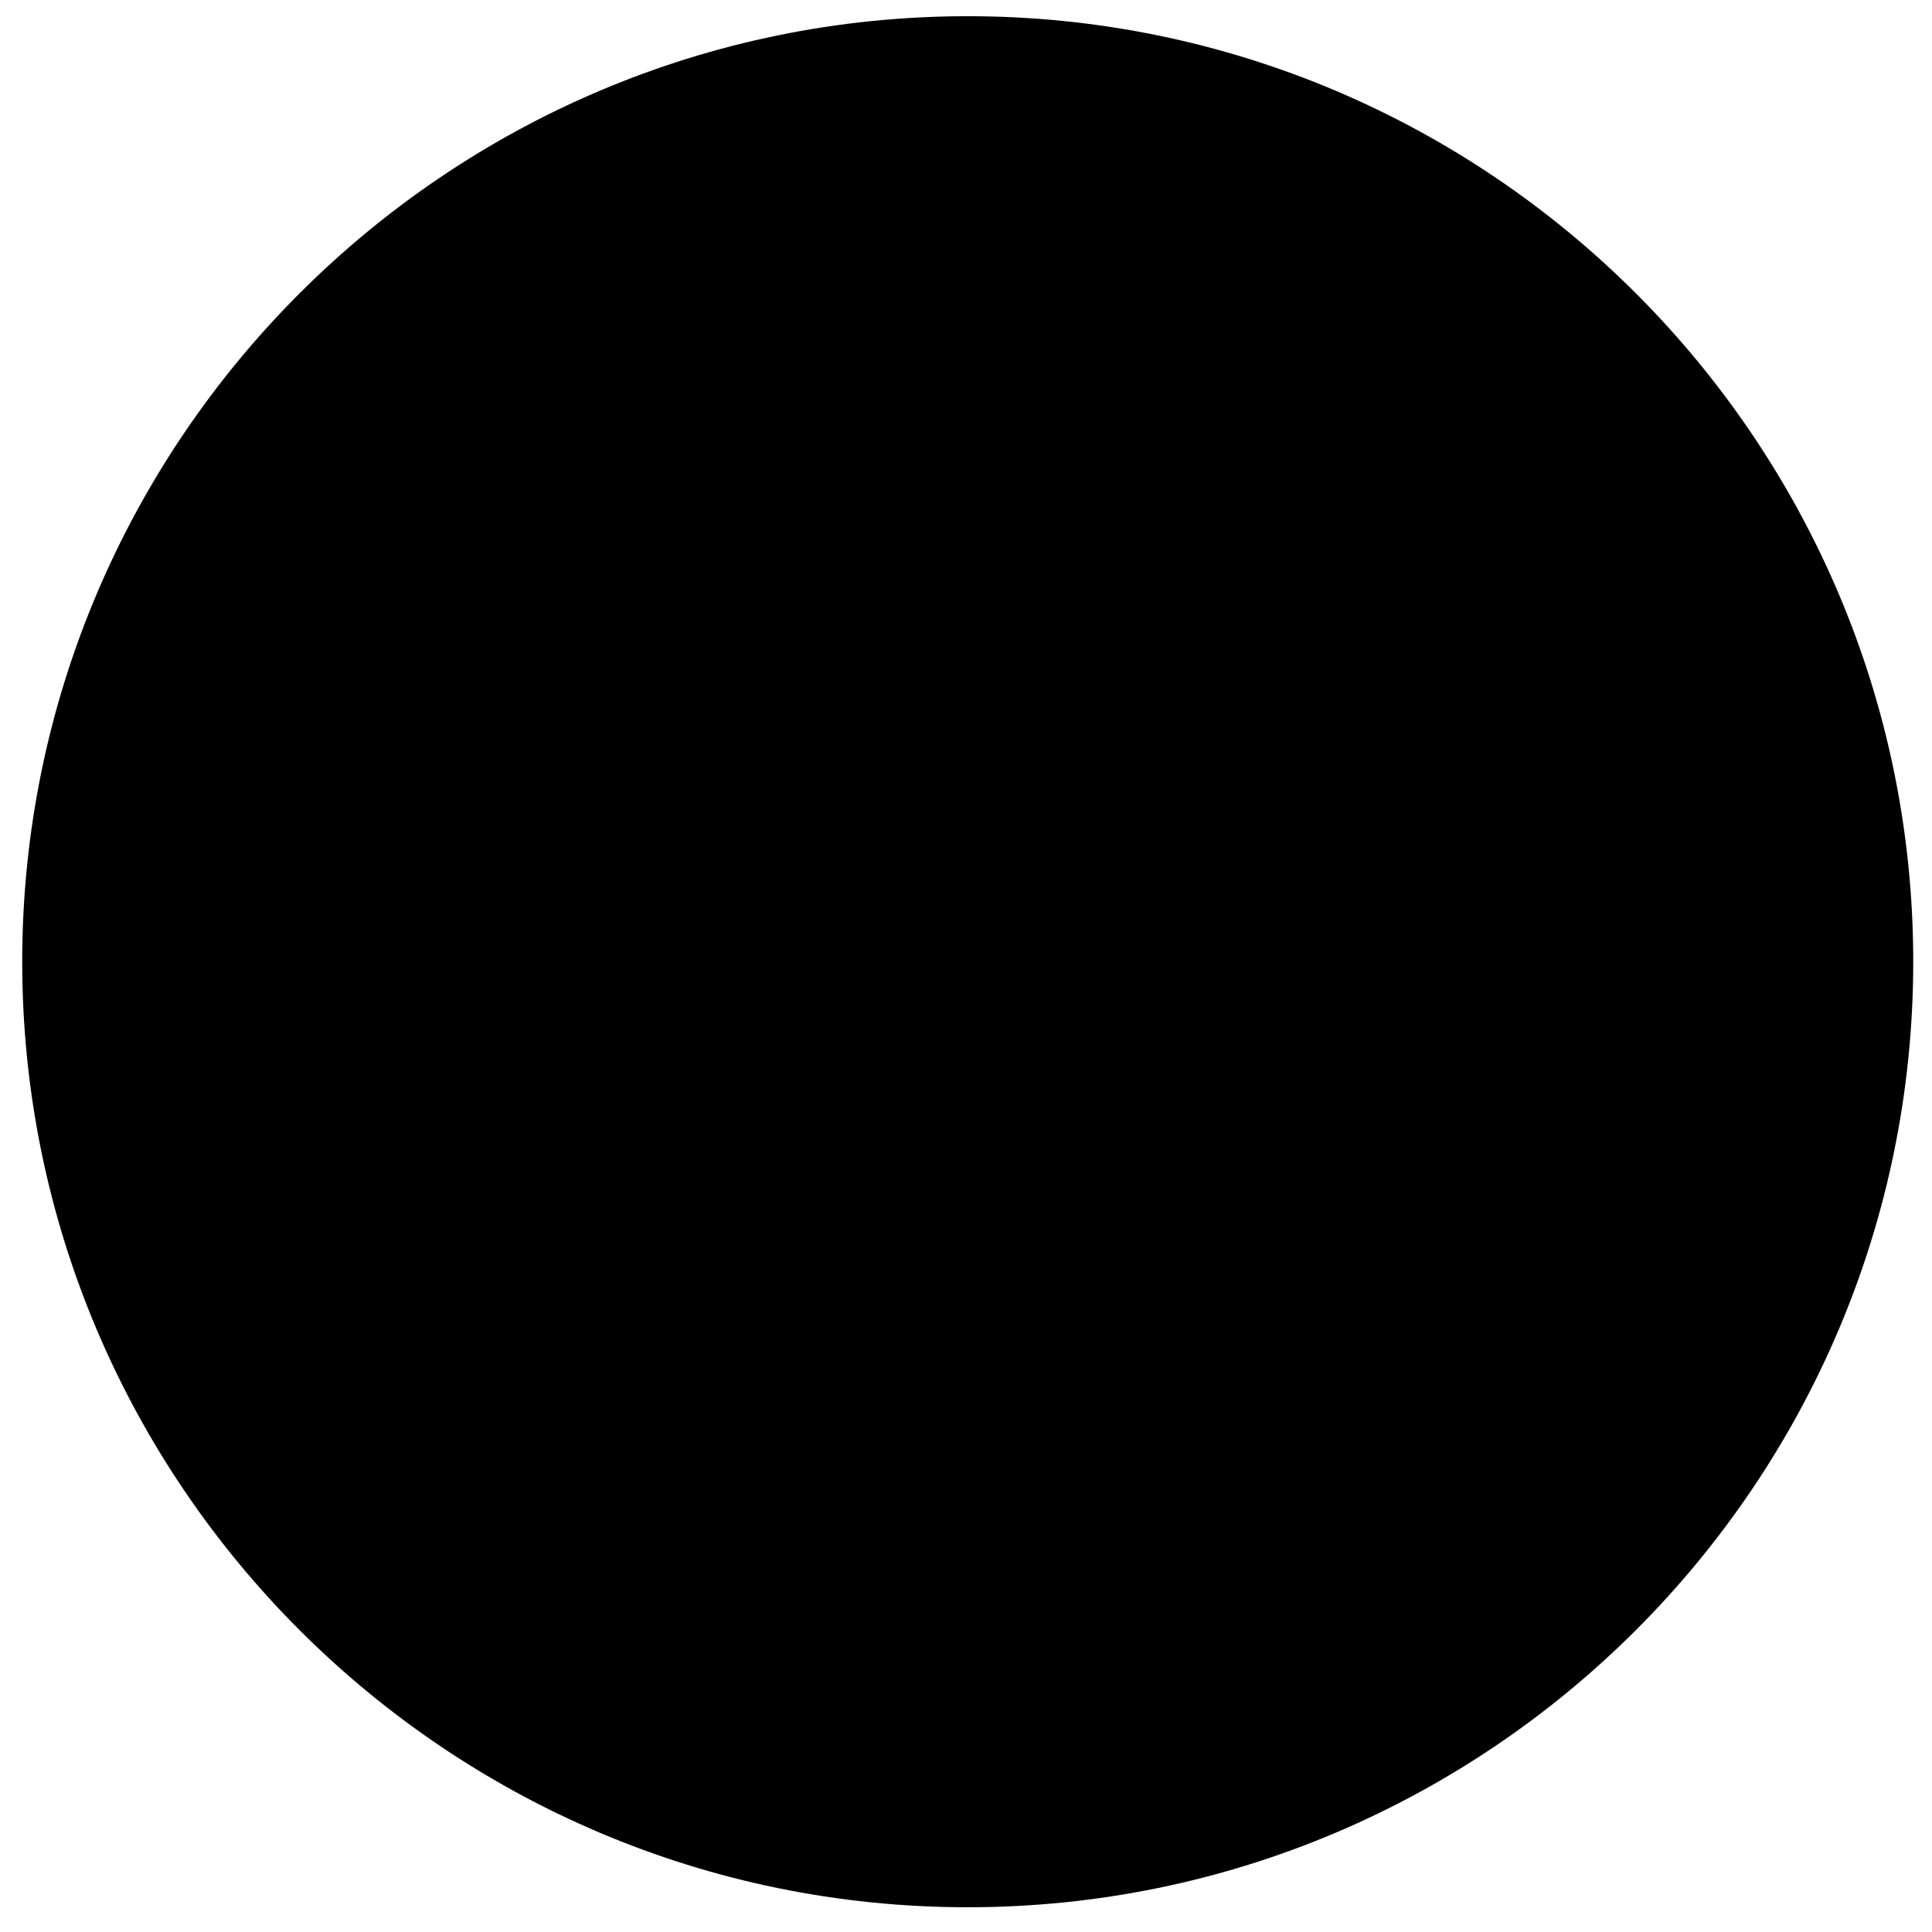
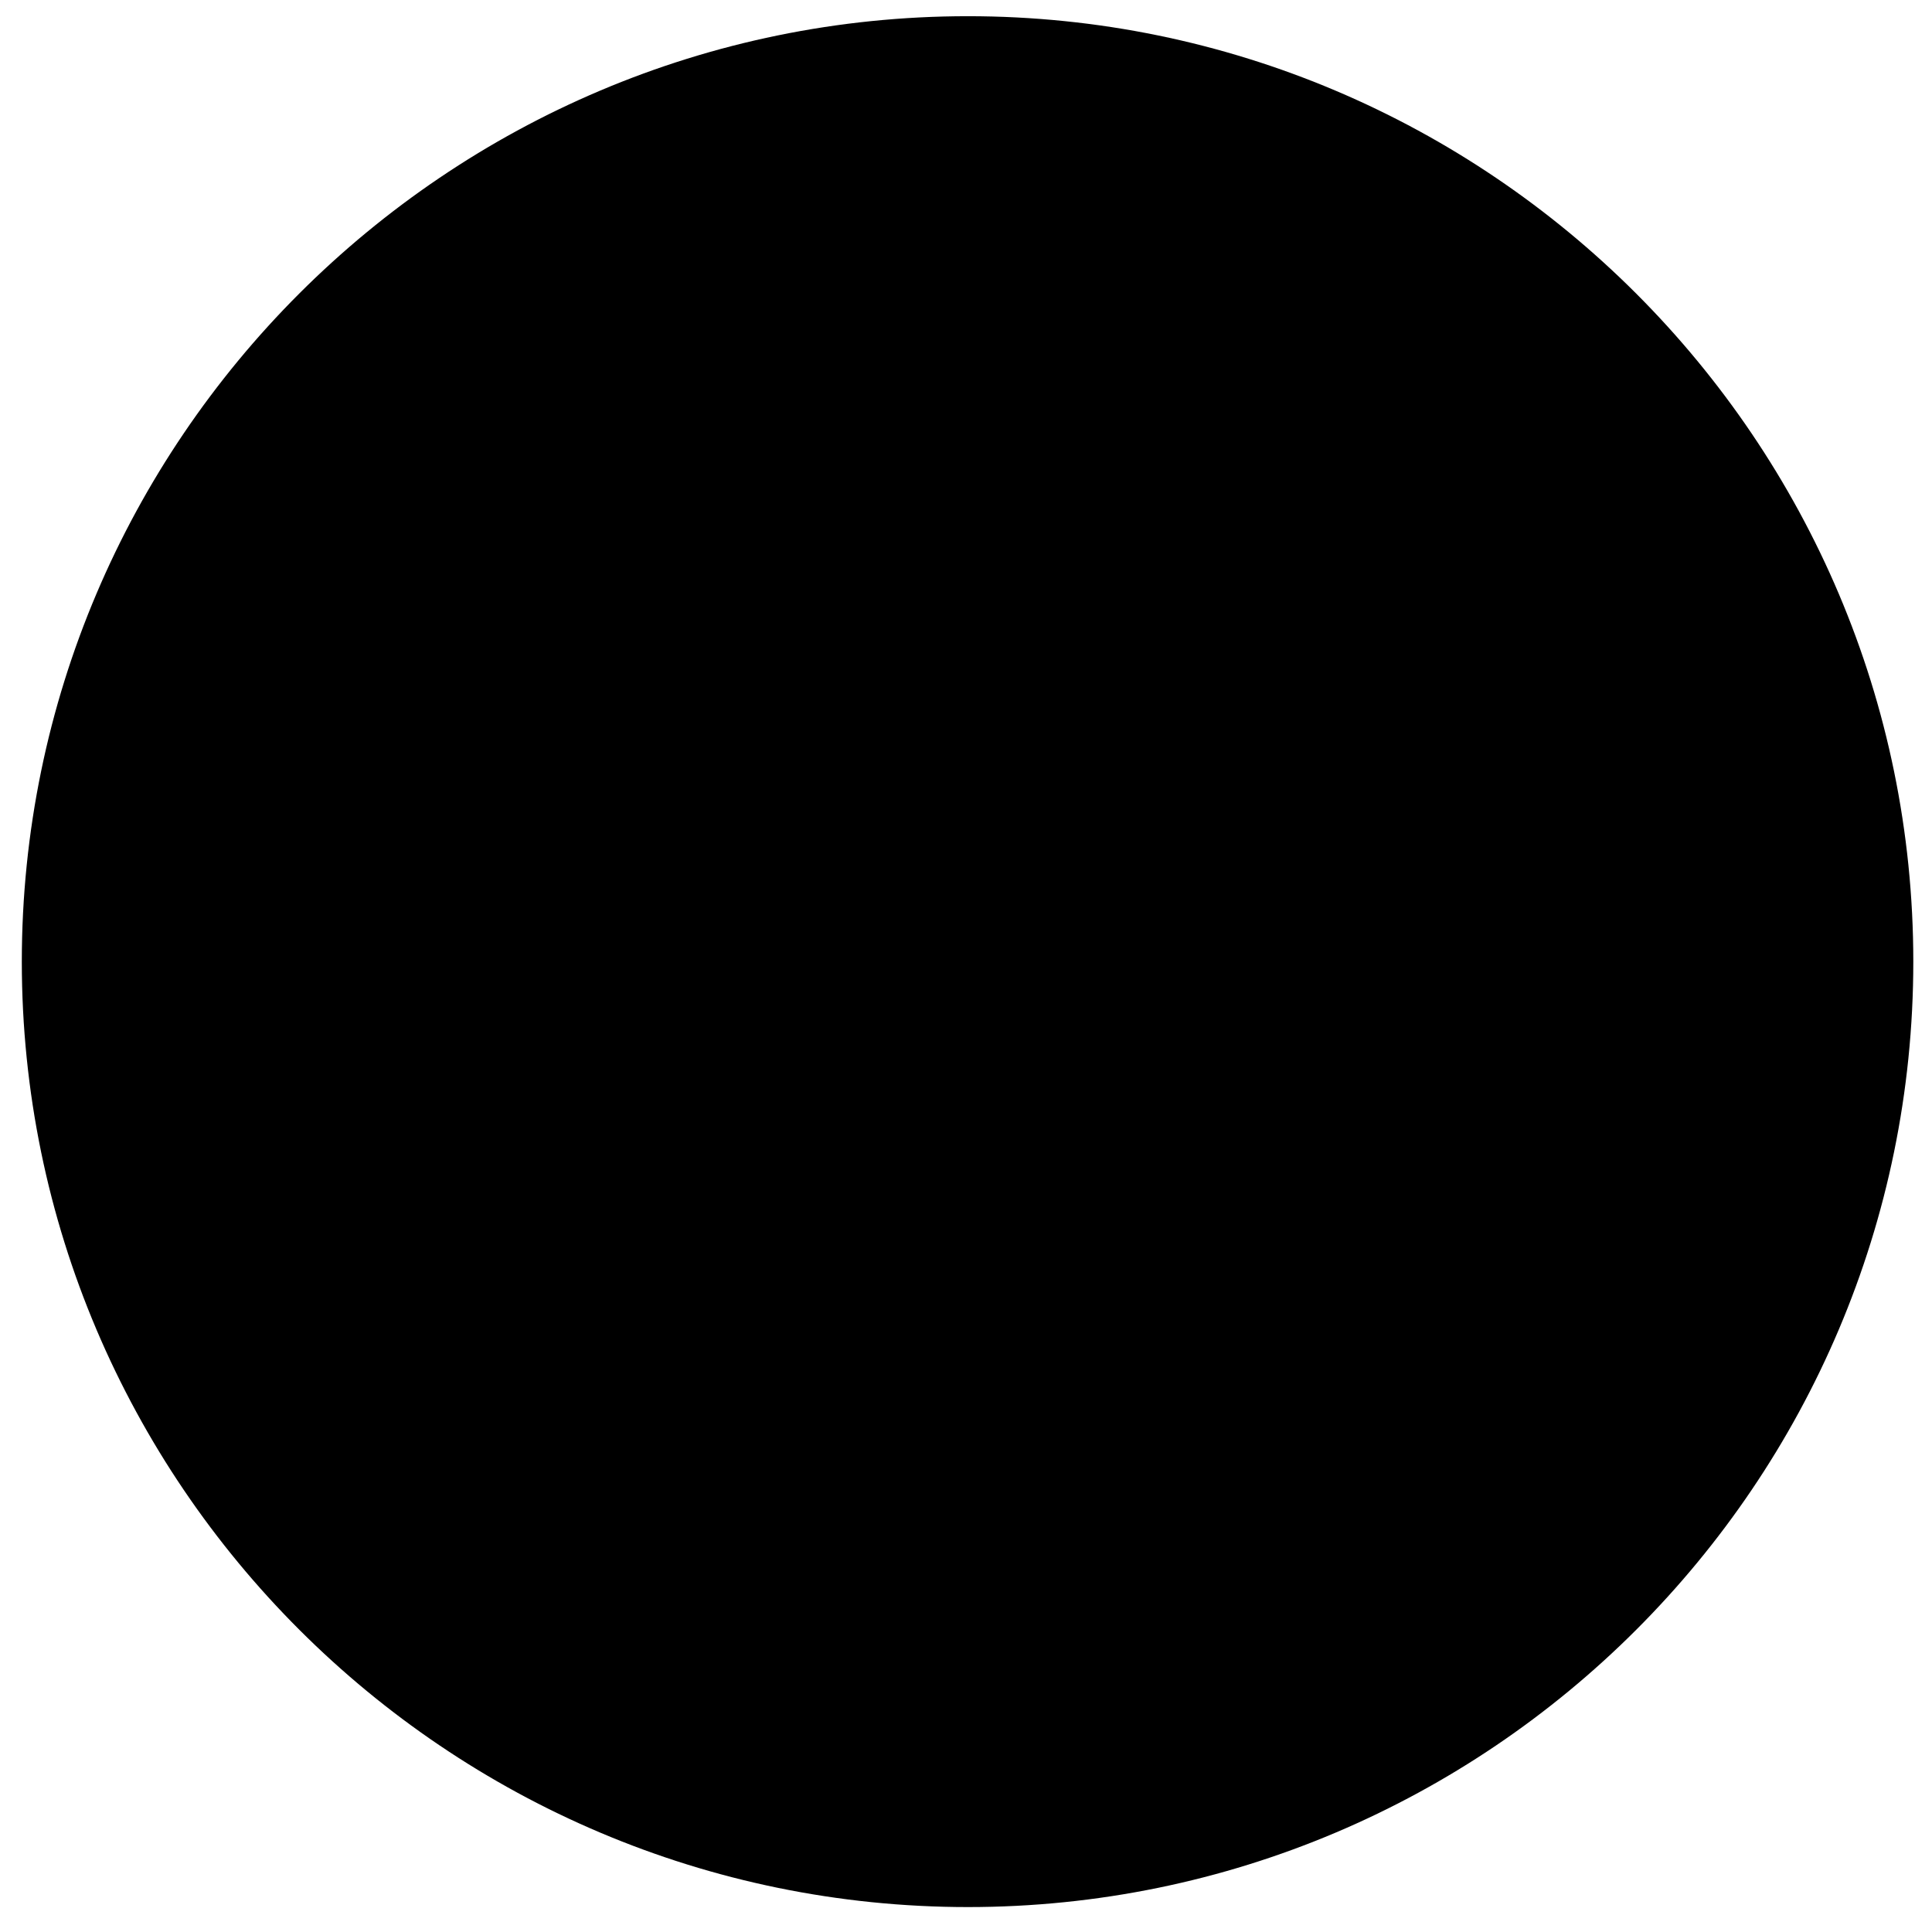
<svg xmlns="http://www.w3.org/2000/svg" width="62" height="62" viewBox="0 0 62 62">
  <g fill-rule="evenodd">
-     <path d="M31.056 59.706c15.904 0 28.842-12.94 28.842-28.843C59.898 14.96 46.96 2.02 31.056 2.02c-15.904 0-28.843 12.94-28.843 28.843 0 15.904 12.94 28.843 28.843 28.843" />
-     <path d="M31.056 59.706c15.904 0 28.842-12.94 28.842-28.843C59.898 14.96 46.96 2.02 31.056 2.02c-15.904 0-28.843 12.94-28.843 28.843 0 15.904 12.94 28.843 28.843 28.843z" stroke="currentColor" stroke-width="3" />
-     <path d="M31.018 21.01c-2.292-.015-4.115-1.85-4.098-4.128.017-2.244 1.926-4.112 4.172-4.084 2.265.028 4.12 1.91 4.1 4.157-.022 2.275-1.87 4.07-4.174 4.055M31.056 21.993c-.16 0-3.95.047-5.54 4.11-1.81 4.627-.662 16.8 5.54 23.45 6.2-6.65 7.35-18.823 5.54-23.45-1.592-4.063-5.38-4.11-5.54-4.11M44.453 24.106c-1.69-.01-3.036-1.366-3.024-3.045.012-1.655 1.42-3.033 3.077-3.012 1.67.02 3.04 1.408 3.024 3.067-.014 1.678-1.377 3.002-3.077 2.99M44.48 25.063c-.118 0-2.913.035-4.086 3.032-1.336 3.414-.49 12.395 4.087 17.3 4.576-4.905 5.423-13.886 4.087-17.3-1.173-2.997-3.968-3.032-4.087-3.032M17.604 24.106c-1.69-.01-3.037-1.366-3.024-3.045.012-1.655 1.42-3.033 3.078-3.012 1.67.02 3.04 1.408 3.024 3.067-.016 1.678-1.378 3.002-3.078 2.99M17.63 25.063c-.117 0-2.912.035-4.086 3.032-1.335 3.414-.488 12.395 4.087 17.3 4.576-4.905 5.423-13.886 4.087-17.3-1.173-2.997-3.968-3.032-4.086-3.032" fill="currentColor" />
+     <path d="M31.06 59.7c15.9 0 28.84-12.93 28.84-28.84 0-15.9-12.94-28.84-28.84-28.84S2.2 14.96 2.2 30.86 15.16 59.7 31.07 59.7" />
+     <path d="M31.06 59.7c15.9 0 28.84-12.93 28.84-28.84 0-15.9-12.94-28.84-28.84-28.84S2.2 14.96 2.2 30.86 15.16 59.7 31.07 59.7z" stroke="currentColor" stroke-width="3" />
+     <path d="M31.02 21c-2.3 0-4.12-1.84-4.1-4.12.02-2.24 1.93-4.1 4.17-4.08 2.26.03 4.1 1.9 4.1 4.16-.03 2.27-1.88 4.06-4.18 4.05M31.06 22c-.16 0-3.95.04-5.54 4.1-1.8 4.63-.67 16.8 5.54 23.45 6.2-6.65 7.34-18.82 5.53-23.45C35 22.04 31.2 22 31.05 22M44.45 24.1c-1.7 0-3.03-1.36-3.02-3.04 0-1.66 1.42-3.03 3.08-3 1.68 0 3.05 1.4 3.03 3.06 0 1.67-1.38 3-3.08 3M44.48 25.06c-.12 0-2.9.04-4.1 3.04-1.32 3.4-.47 12.4 4.1 17.3 4.58-4.9 5.42-13.9 4.1-17.3-1.2-3-3.98-3.04-4.1-3.04M17.6 24.1c-1.7 0-3.03-1.36-3.02-3.04 0-1.66 1.42-3.03 3.08-3 1.67 0 3.04 1.4 3.02 3.06 0 1.67-1.38 3-3.08 3M17.63 25.06c-.12 0-2.9.04-4.1 3.04-1.32 3.4-.47 12.4 4.1 17.3 4.58-4.9 5.42-13.9 4.1-17.3-1.2-3-3.98-3.04-4.1-3.04" fill="currentColor" />
  </g>
</svg>
